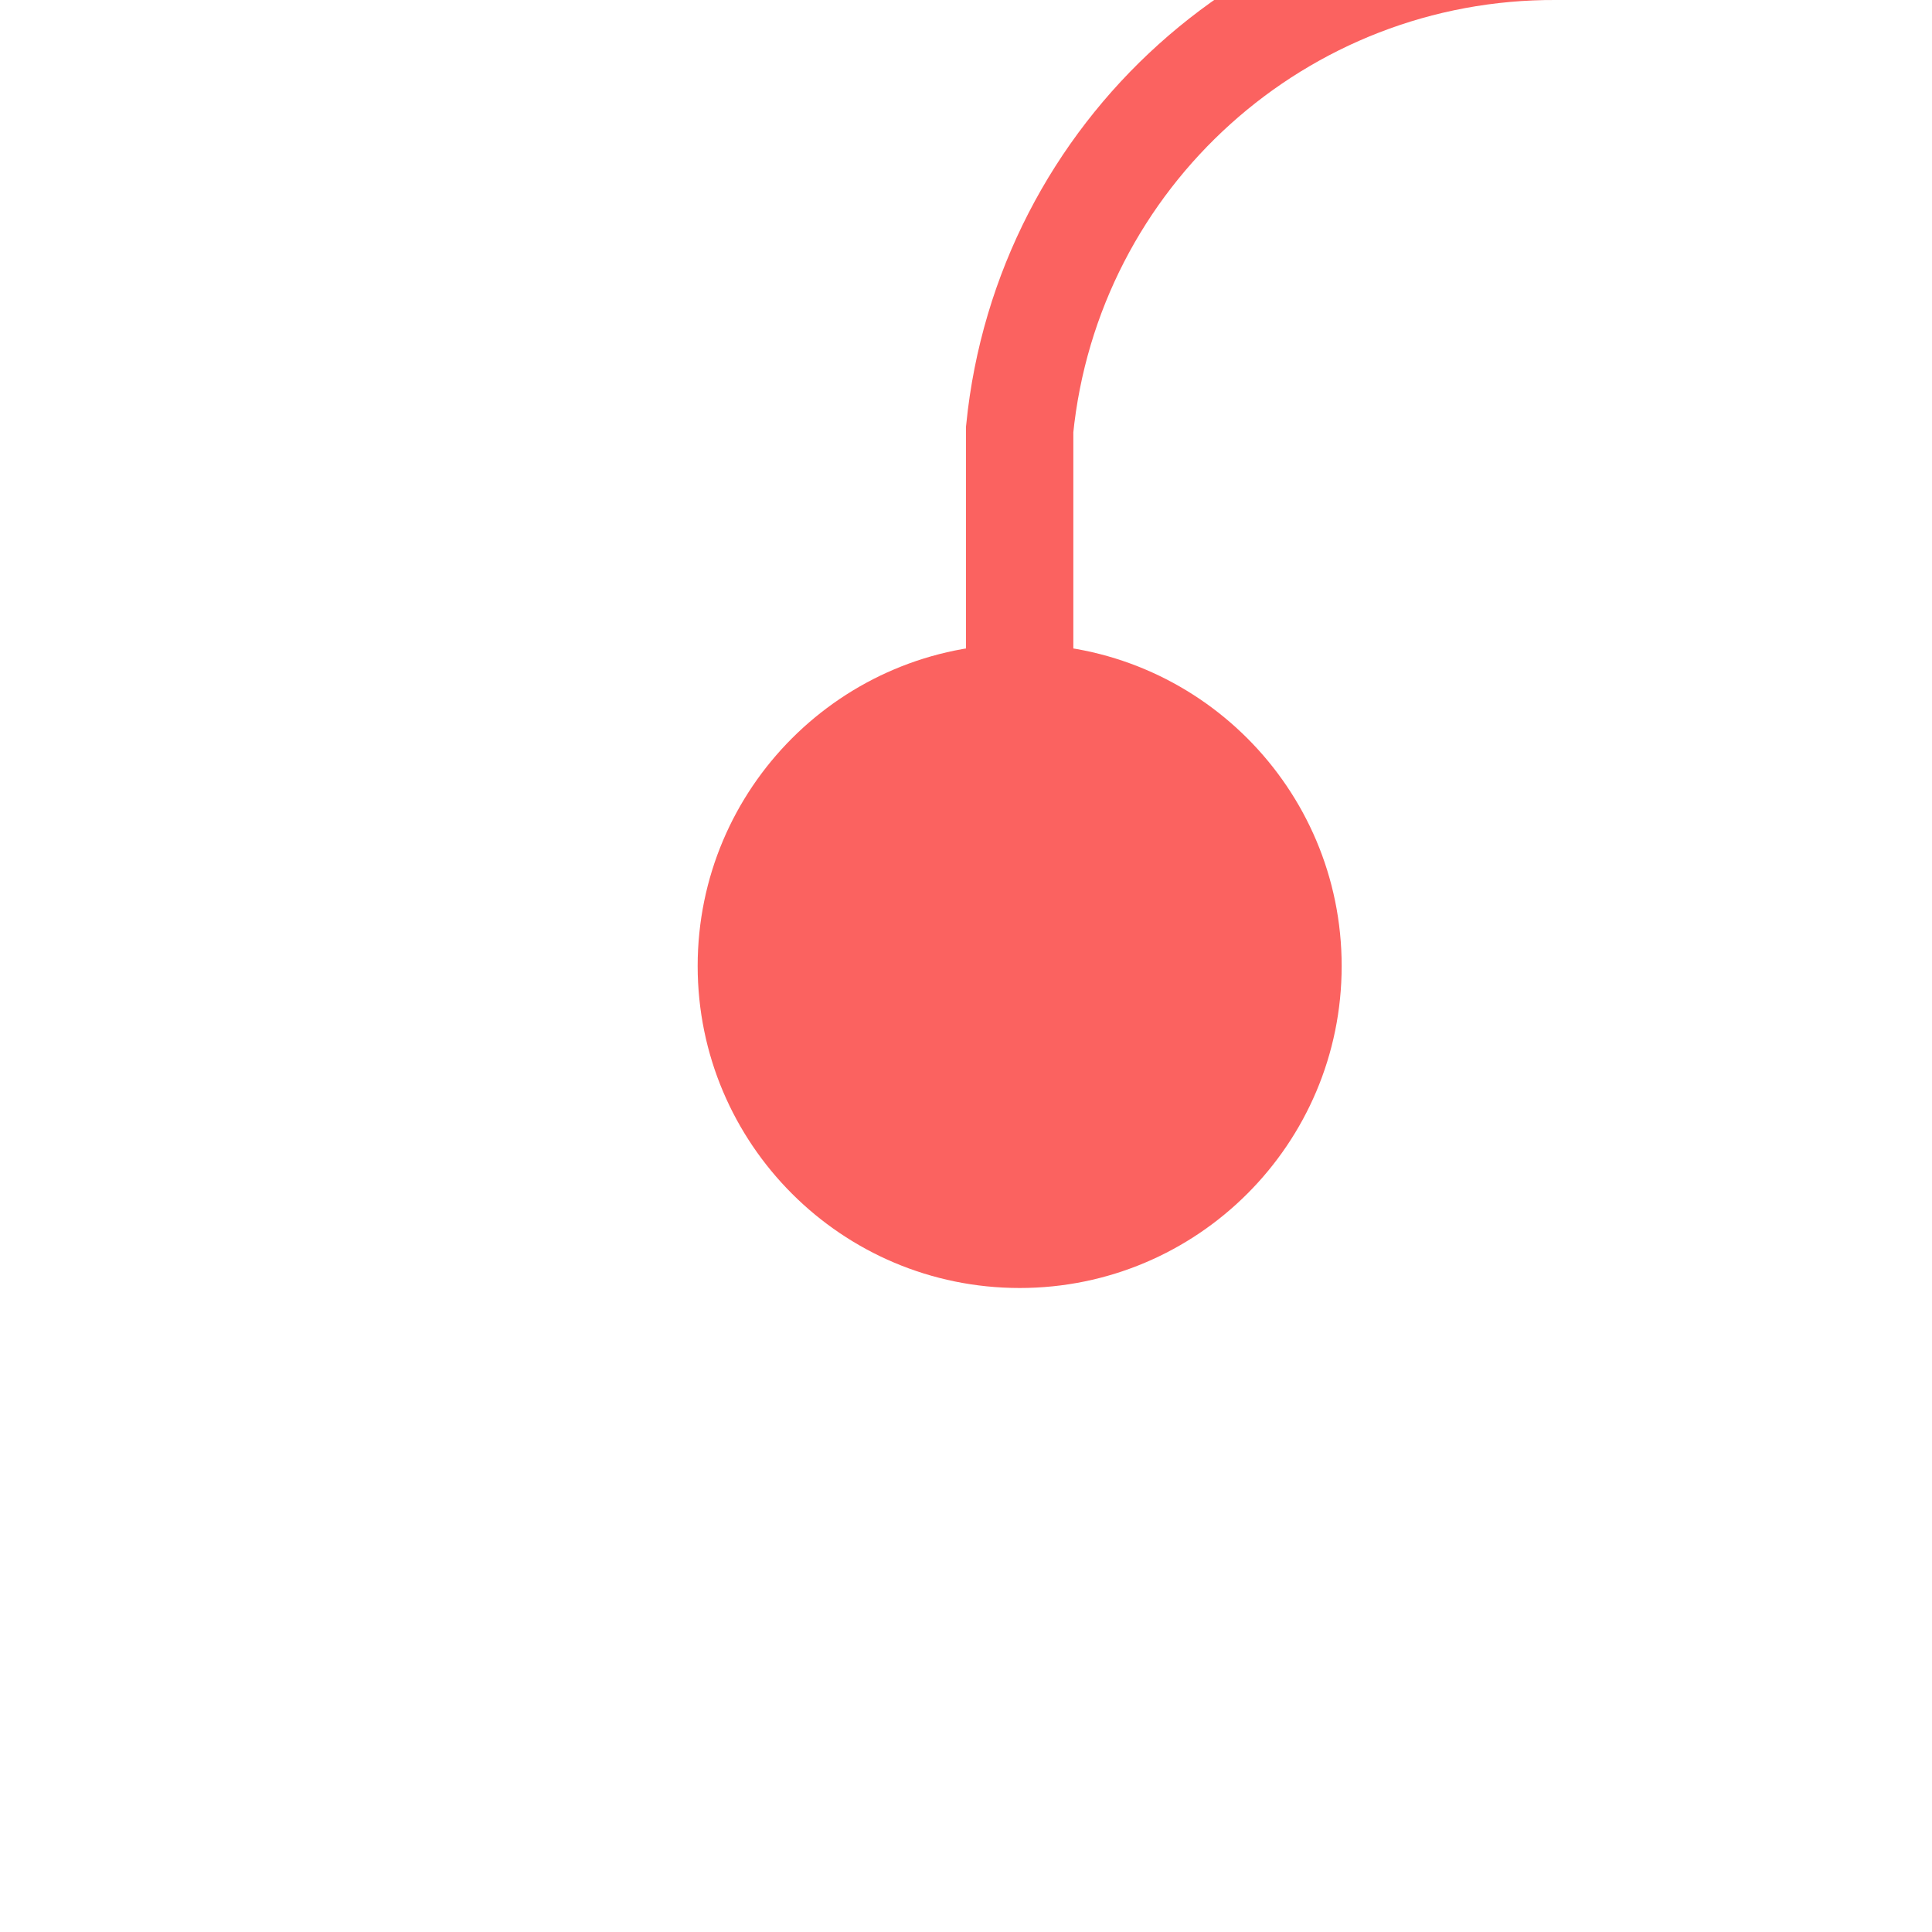
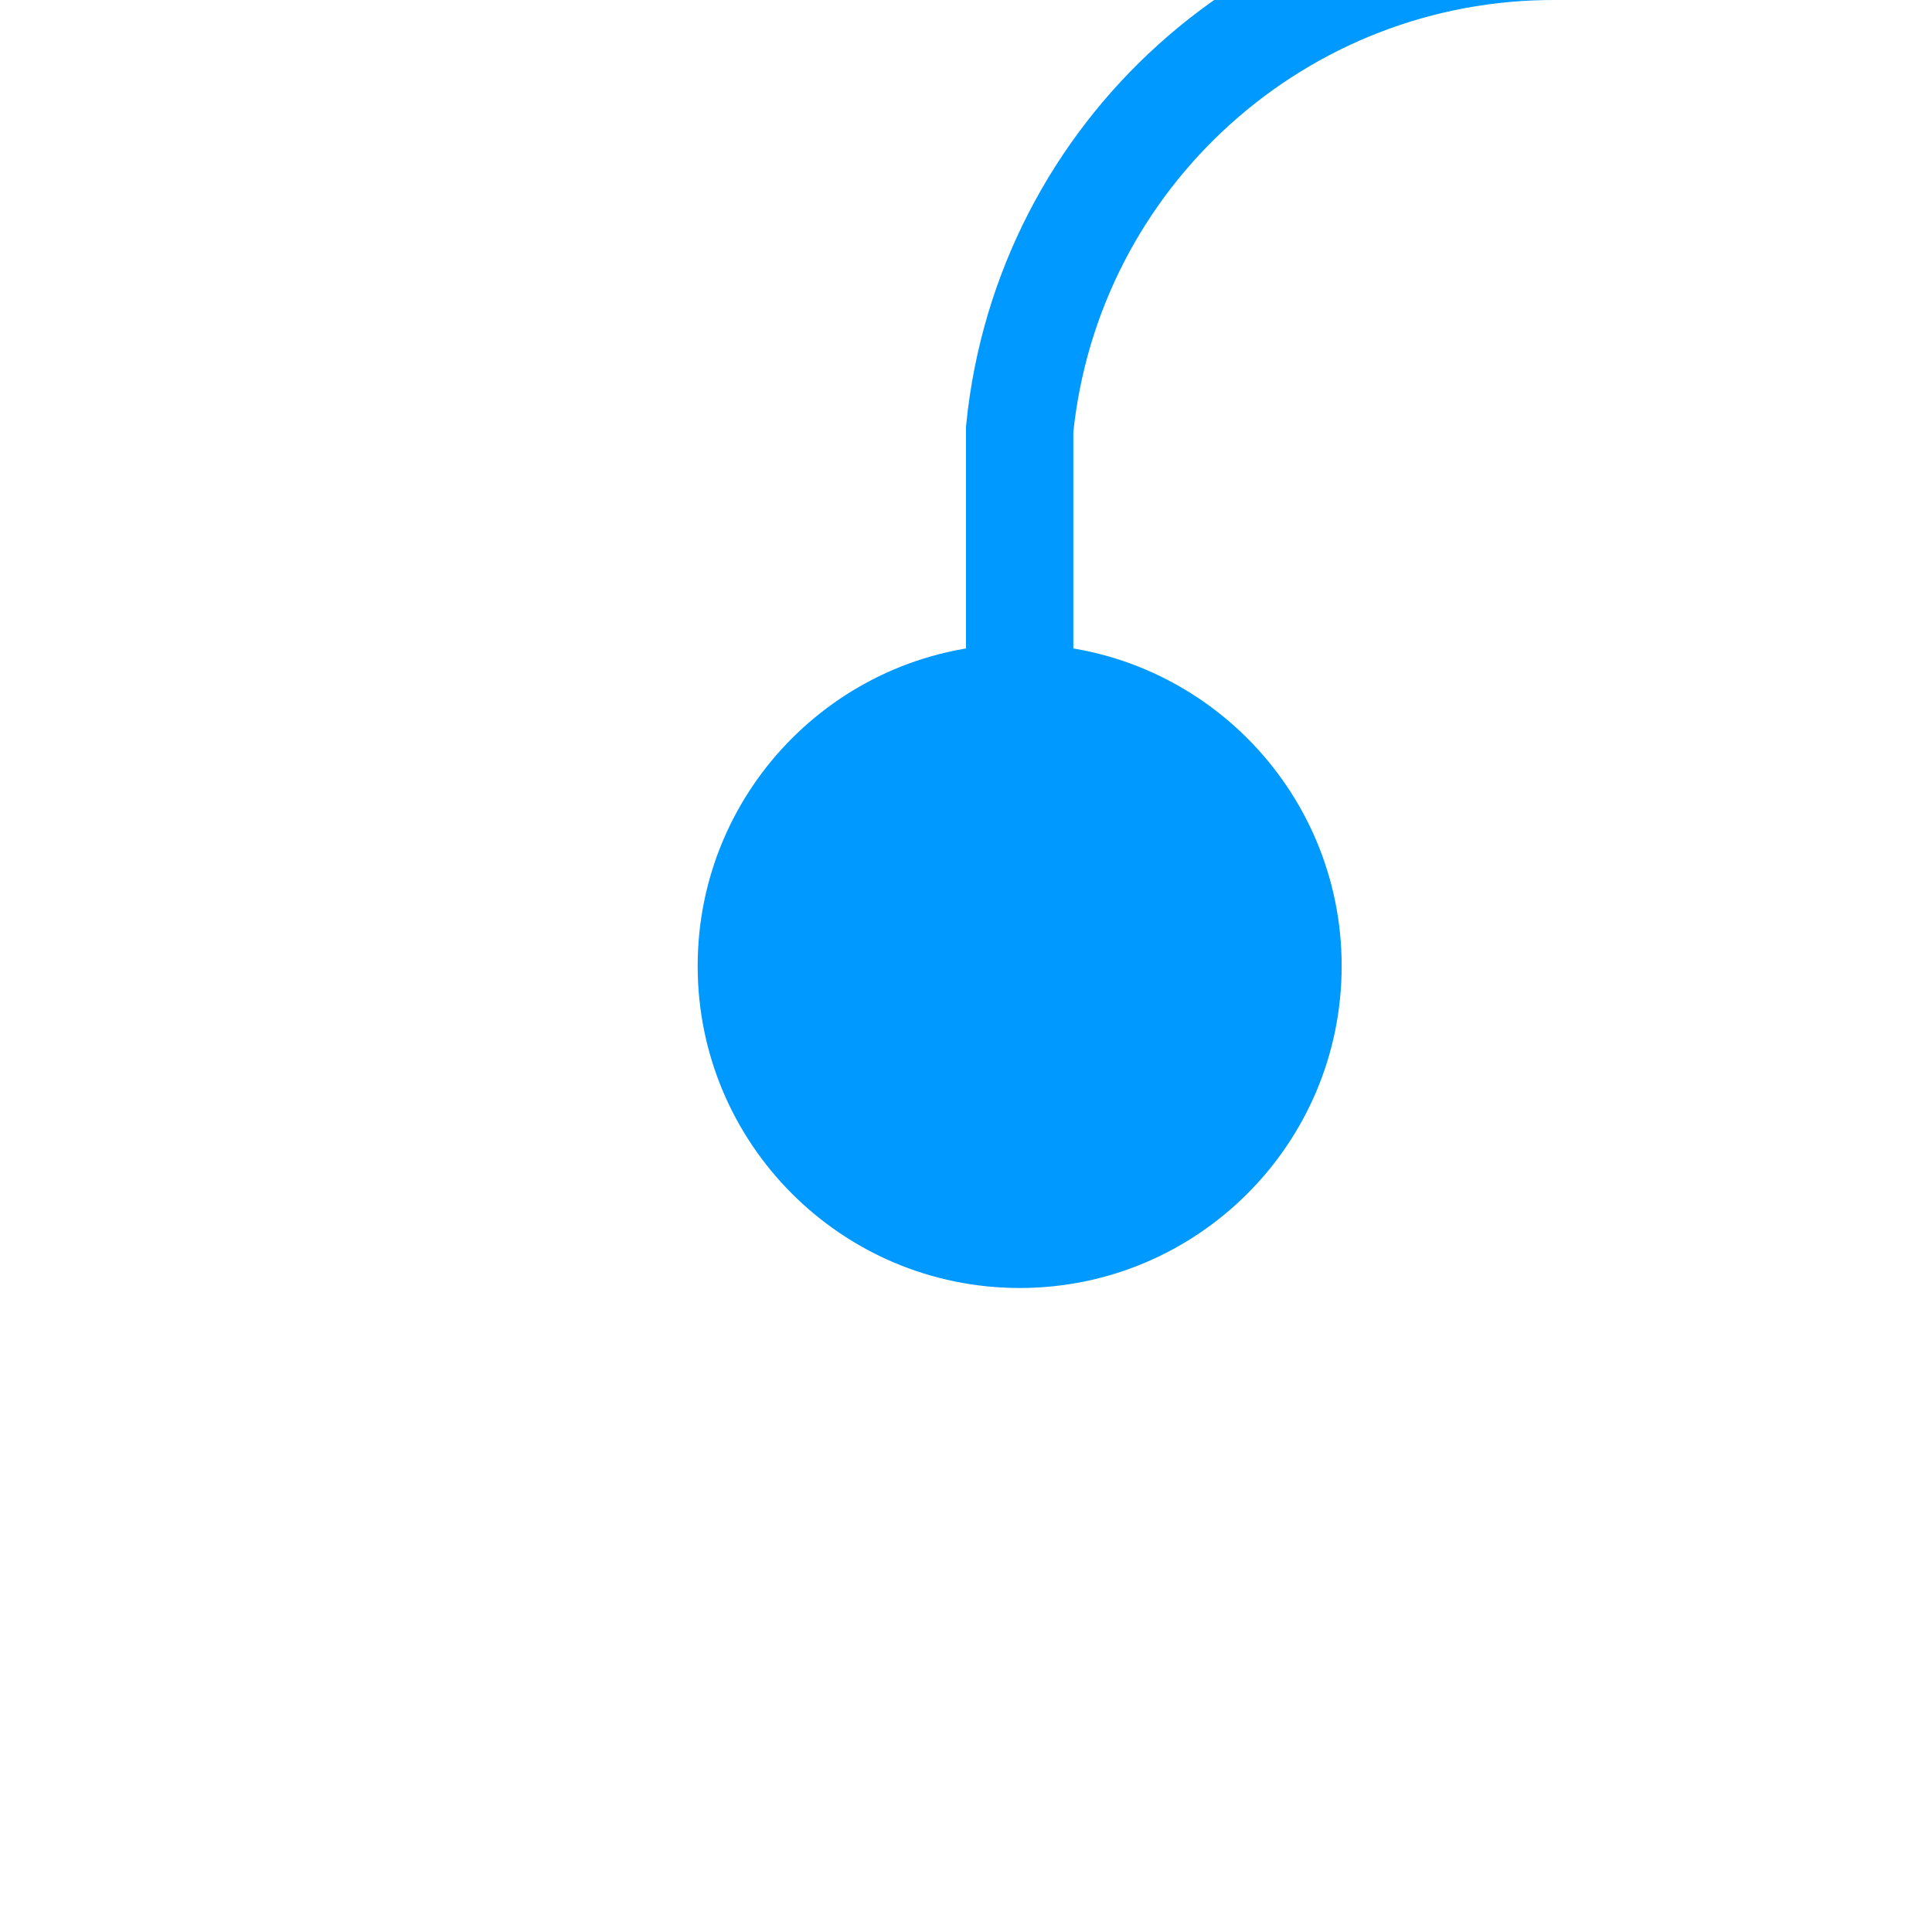
<svg xmlns="http://www.w3.org/2000/svg" version="1.1" width="18px" height="18px" preserveAspectRatio="xMinYMid meet" viewBox="580 203  18 16">
-   <path d="M 589.5 213  L 589.5 206  A 5 5 0 0 1 594.5 201.5 L 618 201.5  " stroke-width="1" stroke="#fb6260" fill="none" />
-   <path d="M 589.5 208  A 3 3 0 0 0 586.5 211 A 3 3 0 0 0 589.5 214 A 3 3 0 0 0 592.5 211 A 3 3 0 0 0 589.5 208 Z M 617 196  L 617 207  L 618 207  L 618 196  L 617 196  Z " fill-rule="nonzero" fill="#fb6260" stroke="none" />
+   <path d="M 589.5 213  L 589.5 206  A 5 5 0 0 1 594.5 201.5 L 618 201.5  " stroke-width="1" stroke="#0099ff" fill="none" />
+   <path d="M 589.5 208  A 3 3 0 0 0 586.5 211 A 3 3 0 0 0 589.5 214 A 3 3 0 0 0 592.5 211 A 3 3 0 0 0 589.5 208 Z M 617 196  L 617 207  L 618 207  L 618 196  L 617 196  Z " fill-rule="nonzero" fill="#0099ff" stroke="none" />
</svg>
